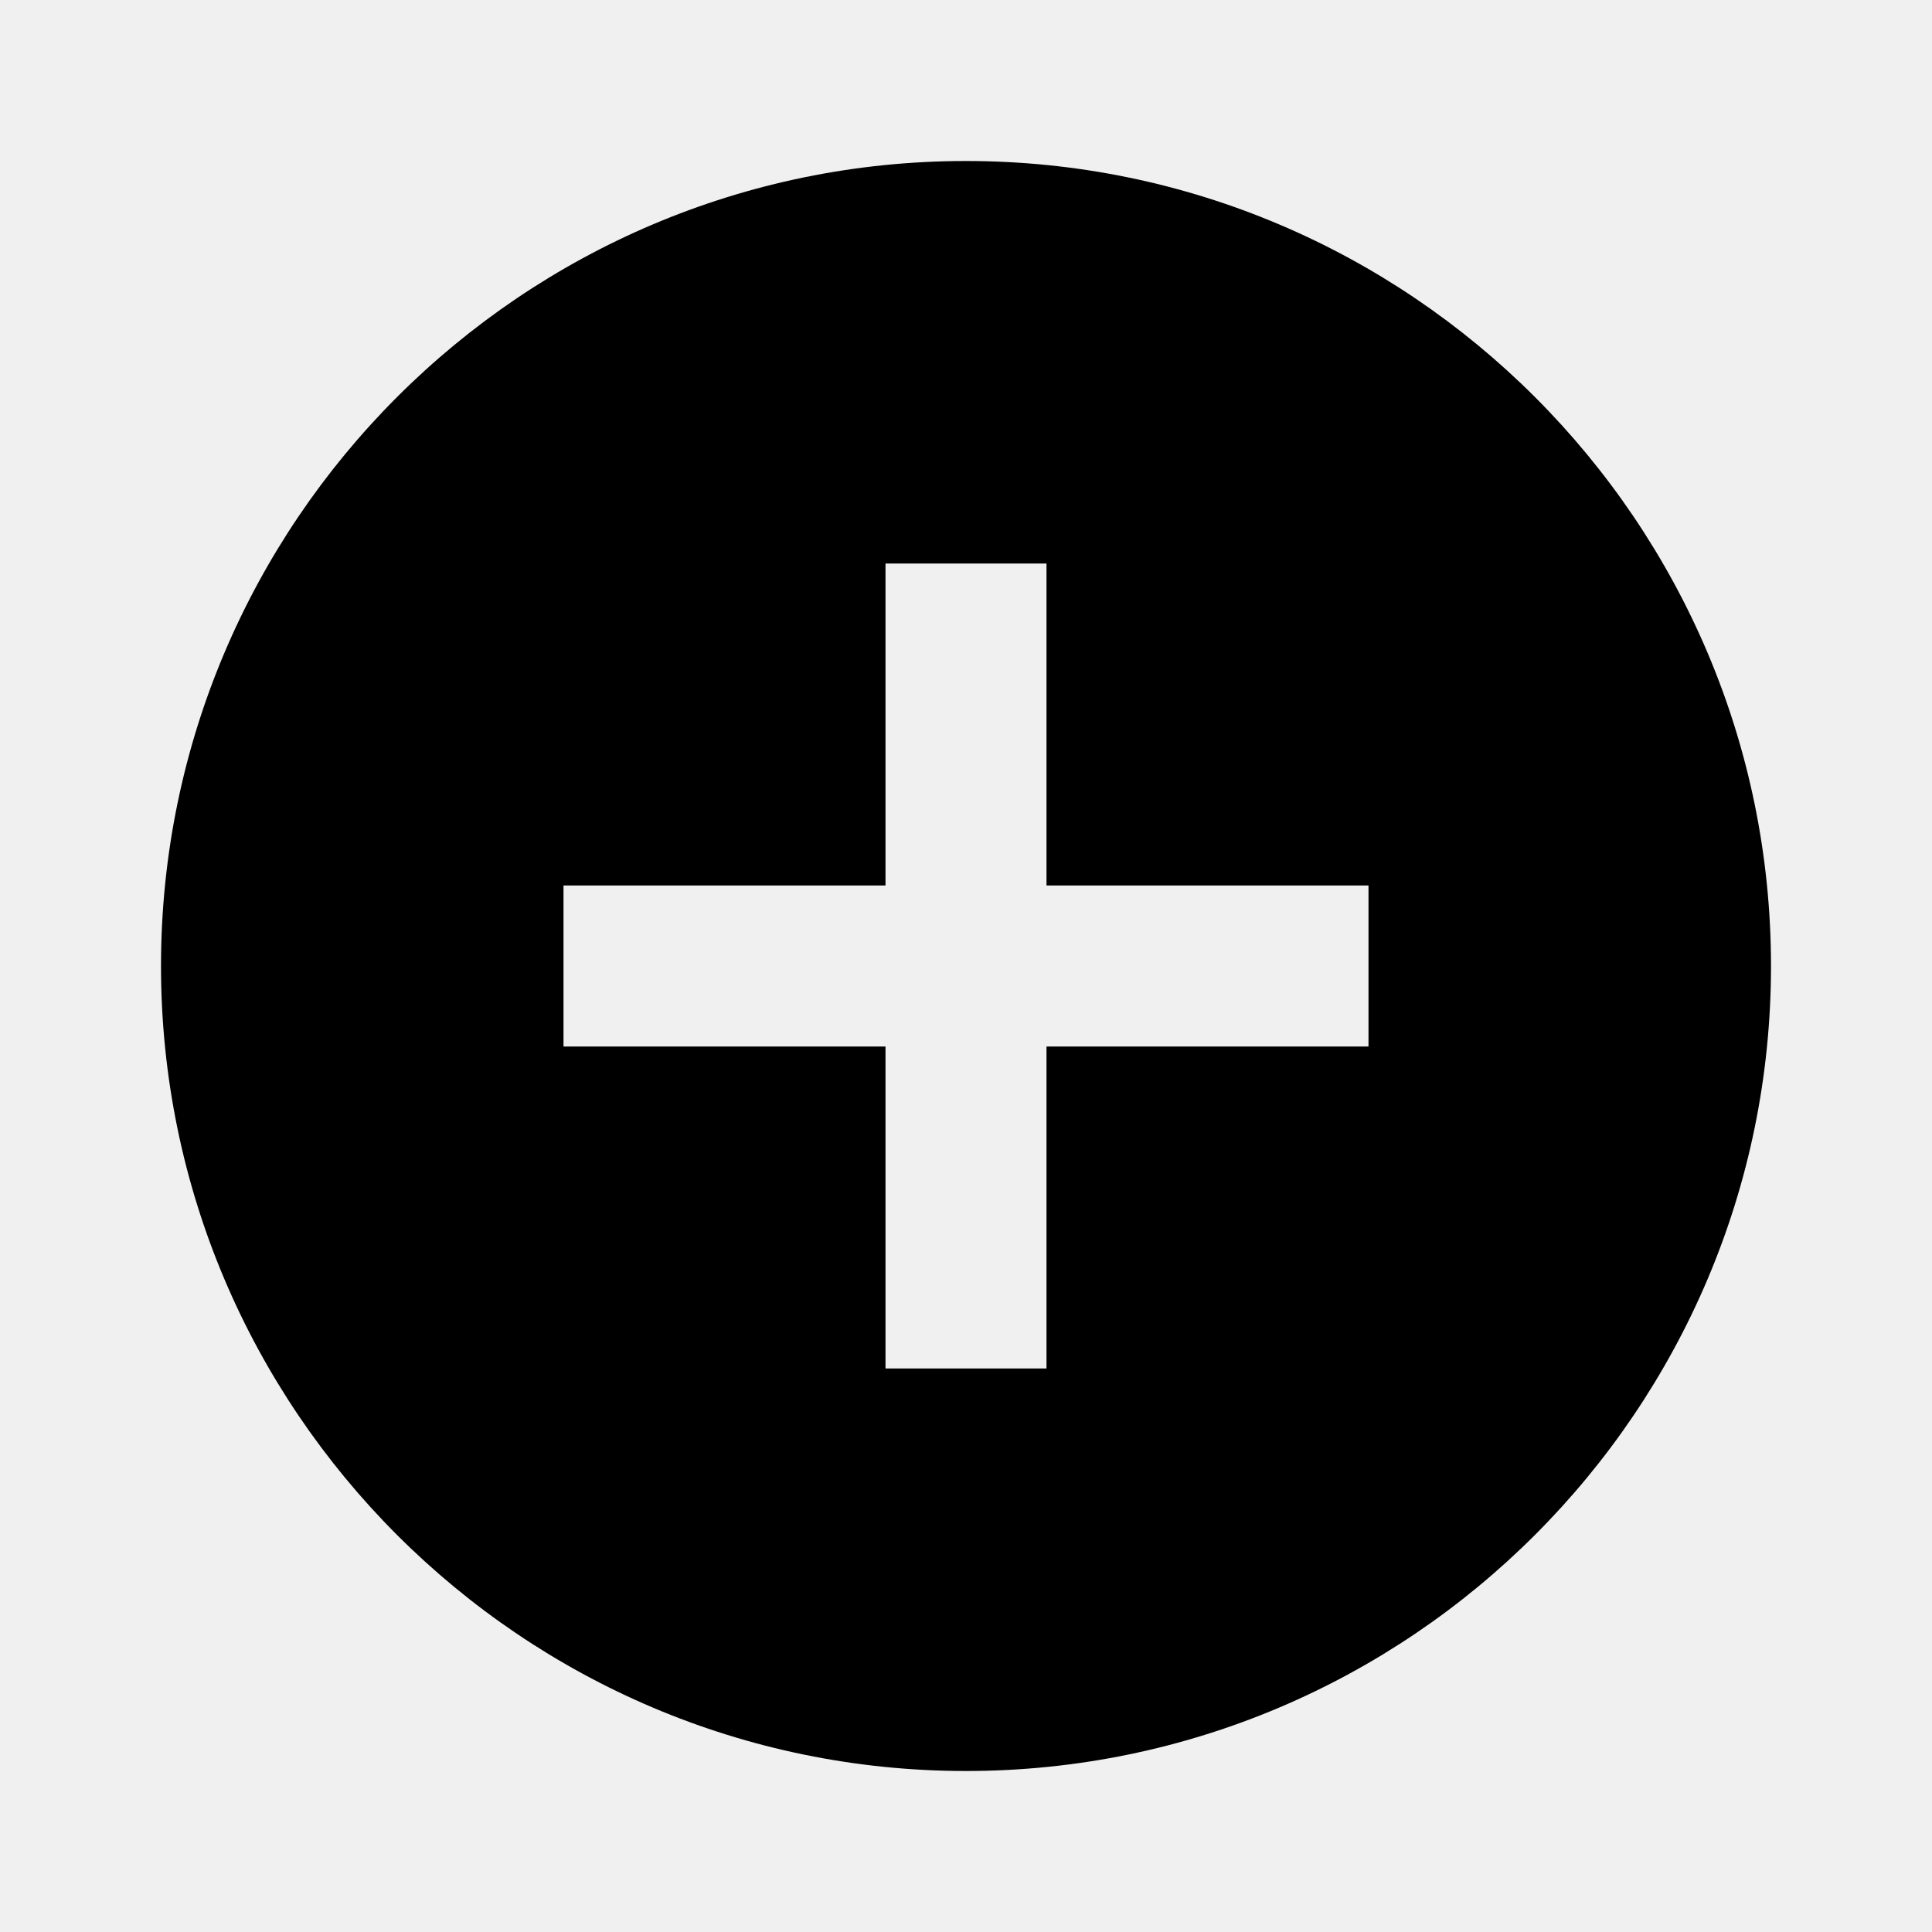
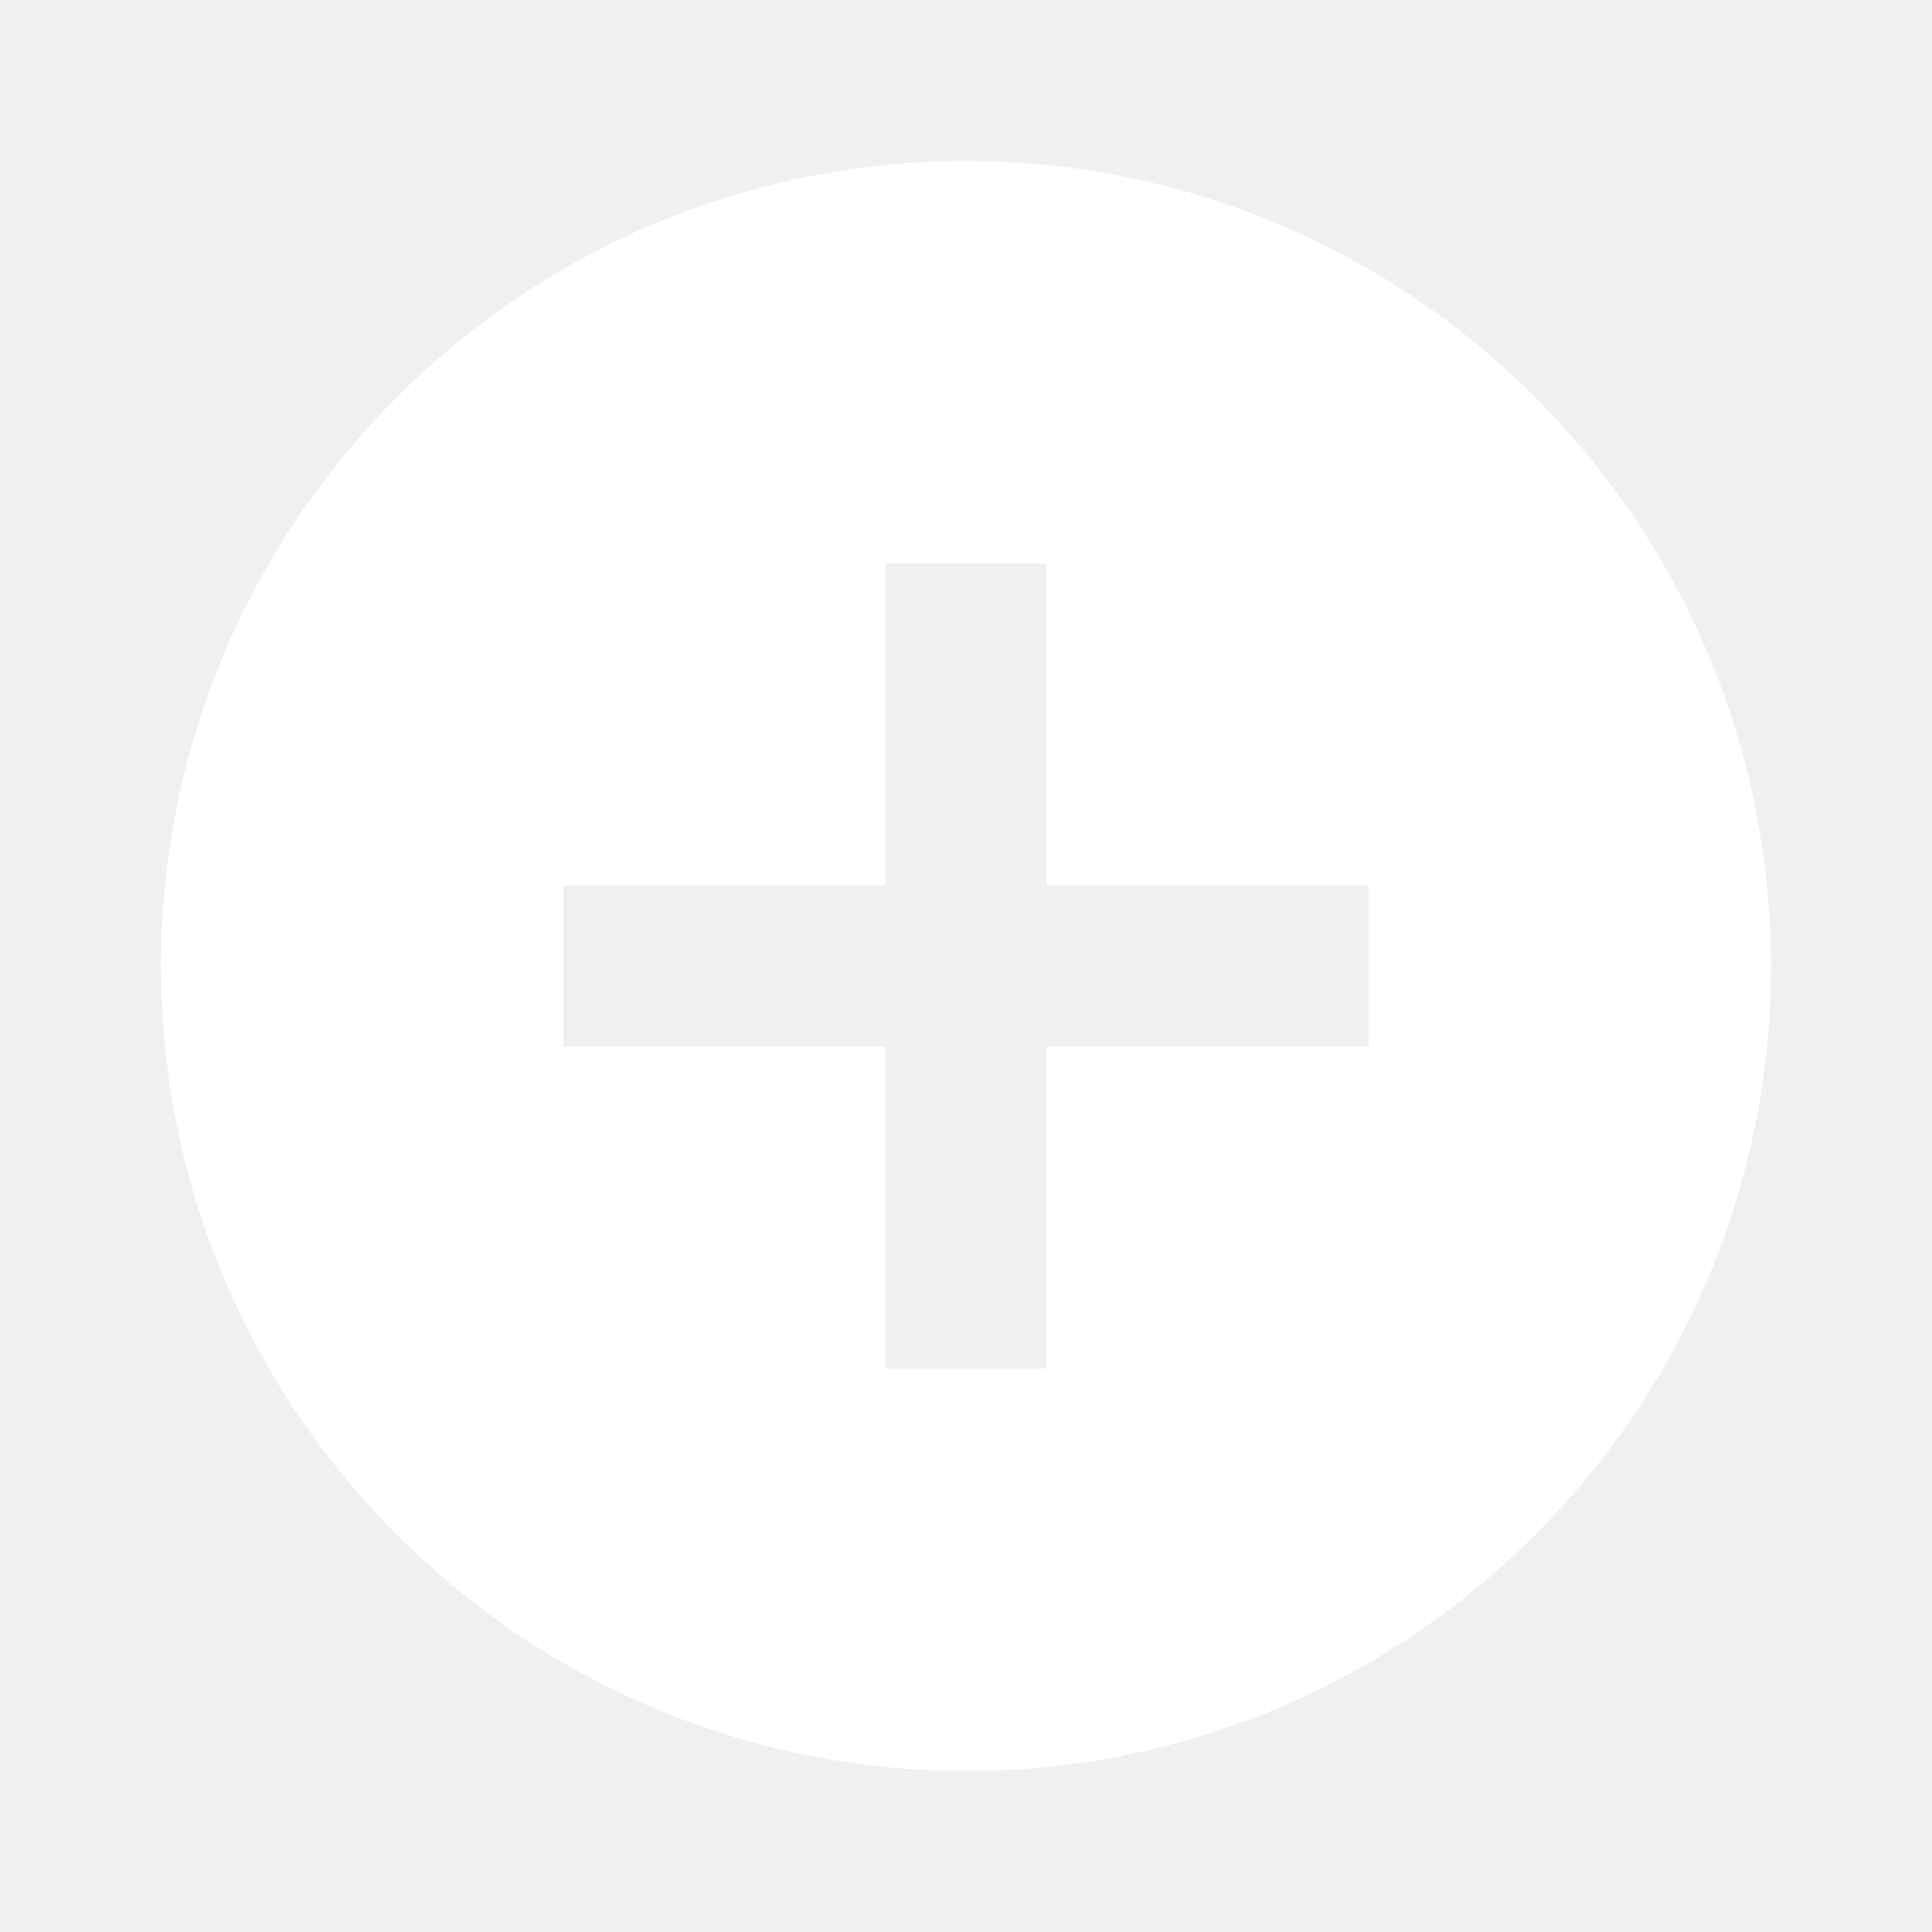
- <svg xmlns="http://www.w3.org/2000/svg" width="24" height="24" viewBox="0 0 24 24">
+ <svg xmlns="http://www.w3.org/2000/svg" width="24" height="24" fill="white" viewBox="0 0 24 24">
  <path d="M12 2C6.486 2 2 6.486 2 12s4.486 10 10 10 10-4.486 10-10S17.514 2 12 2zm5 11h-4v4h-2v-4H7v-2h4V7h2v4h4v2z" />
</svg>
